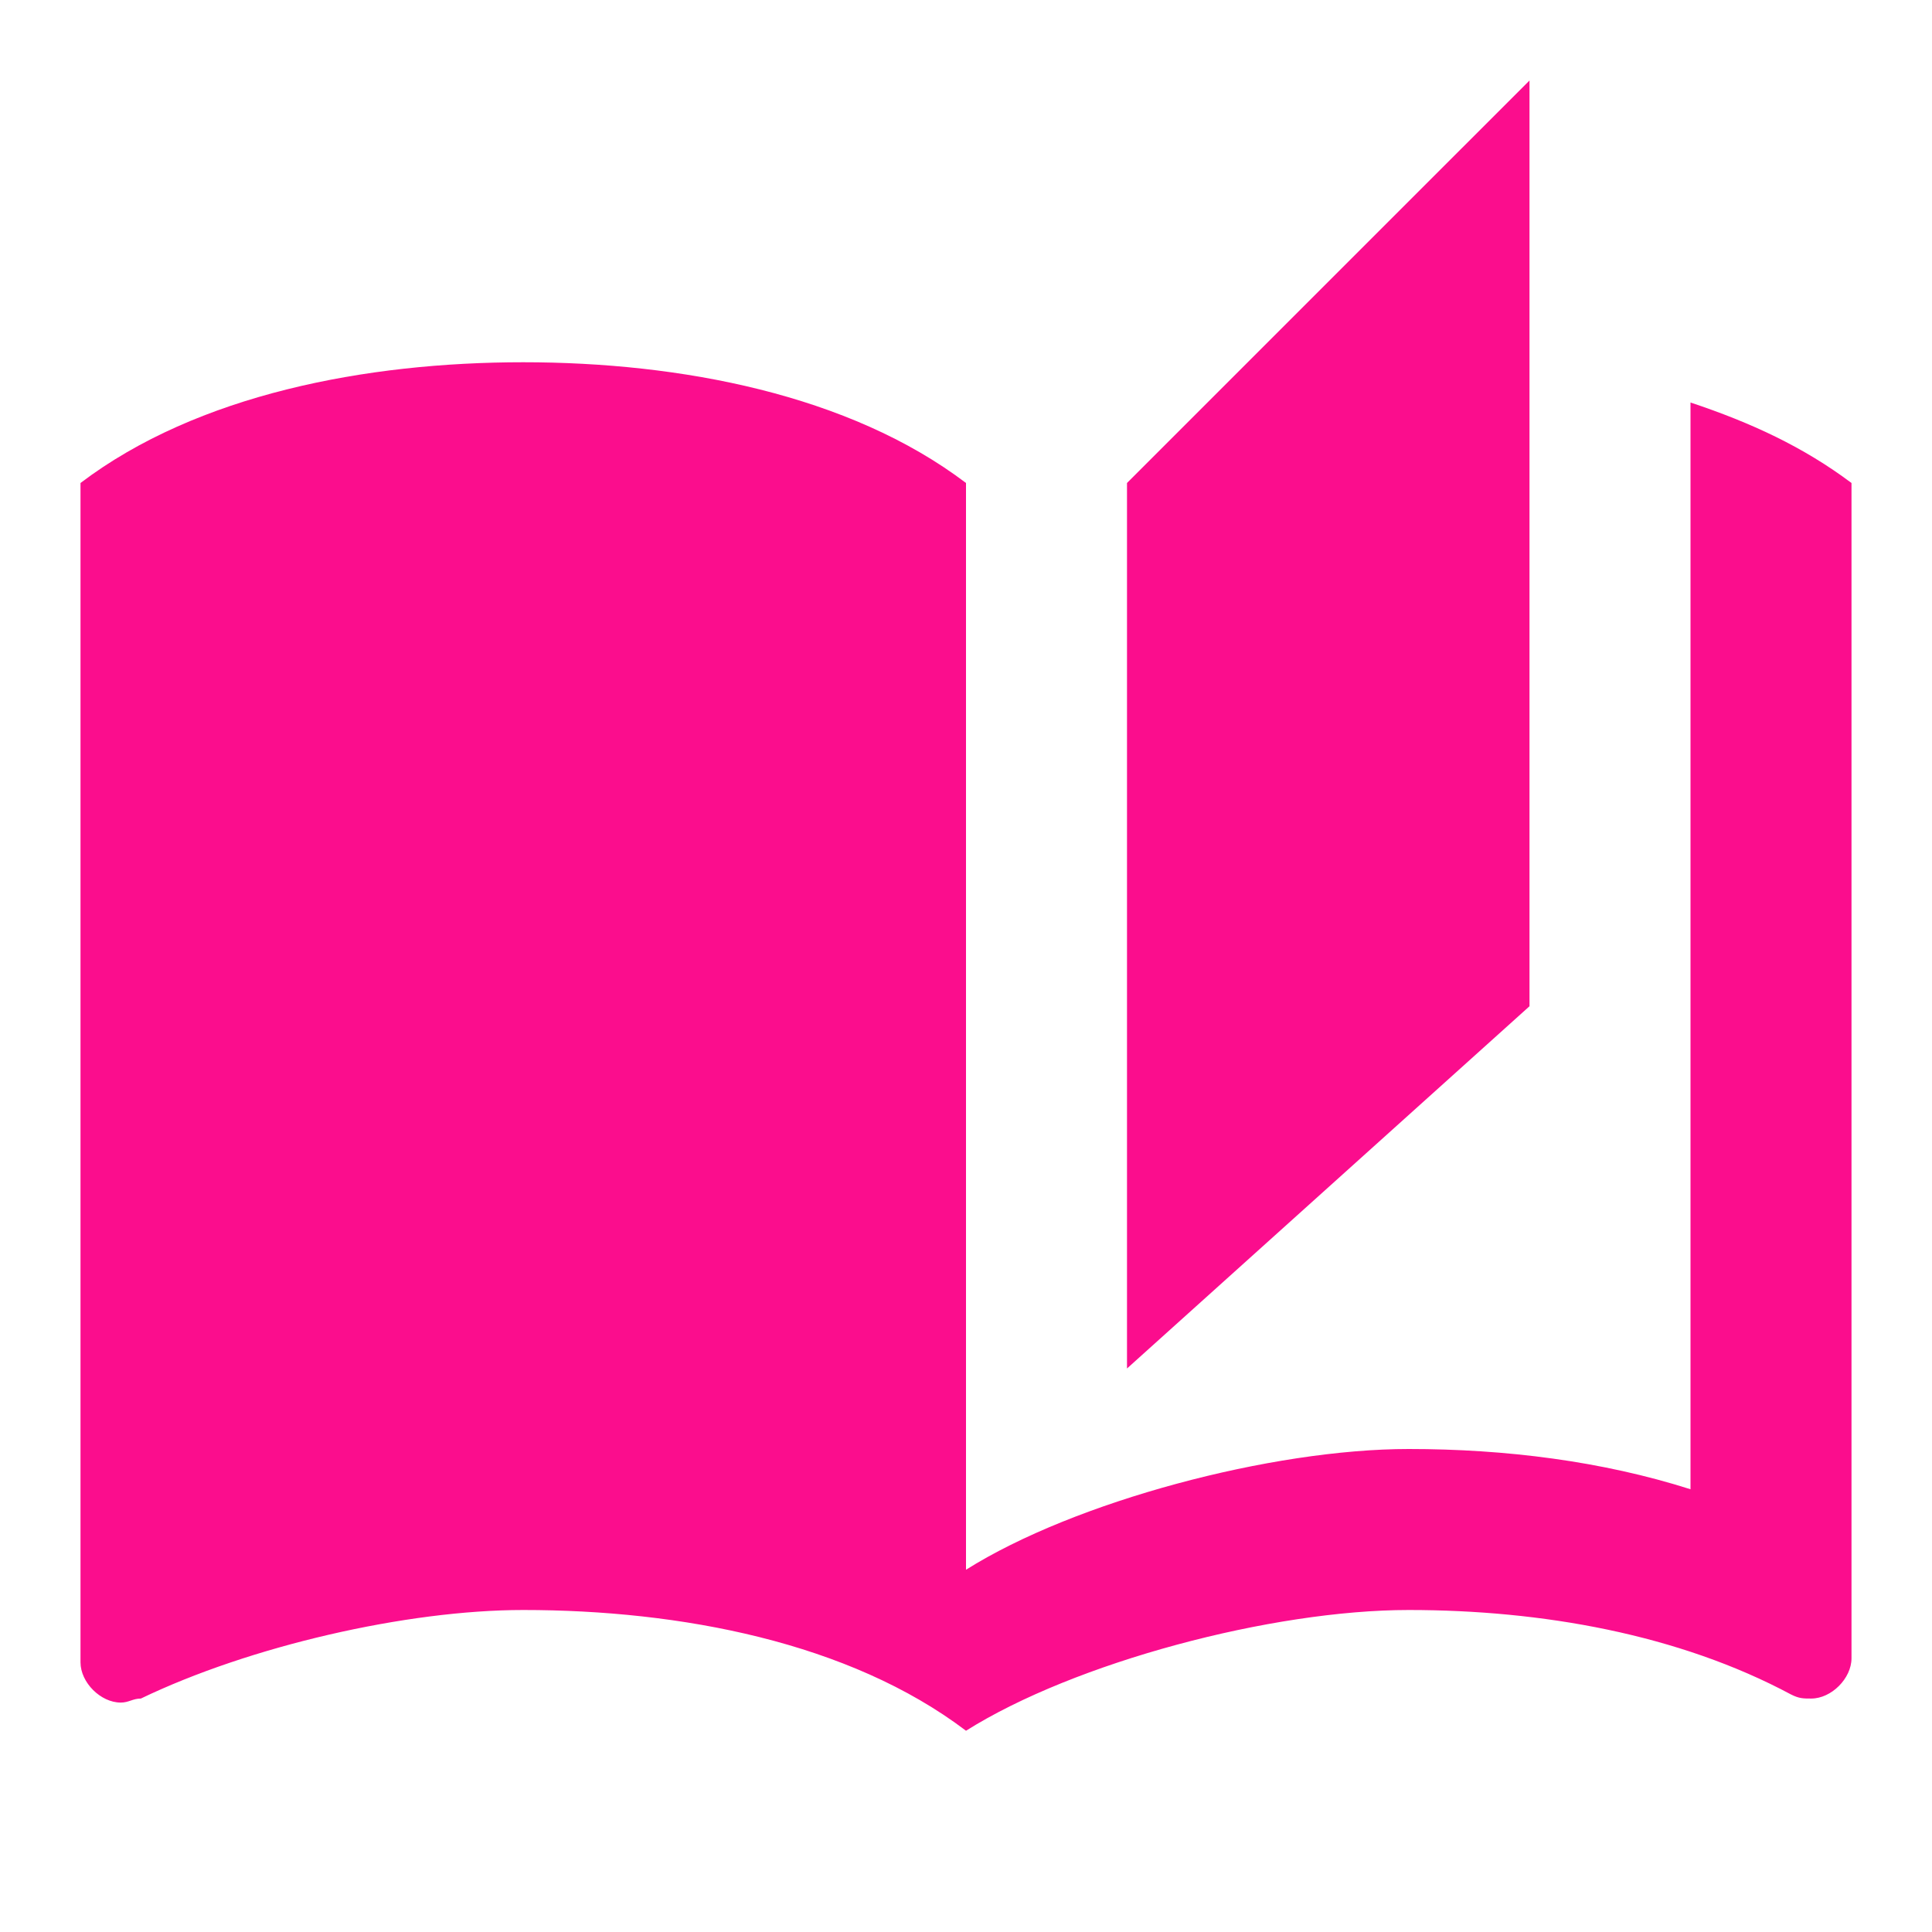
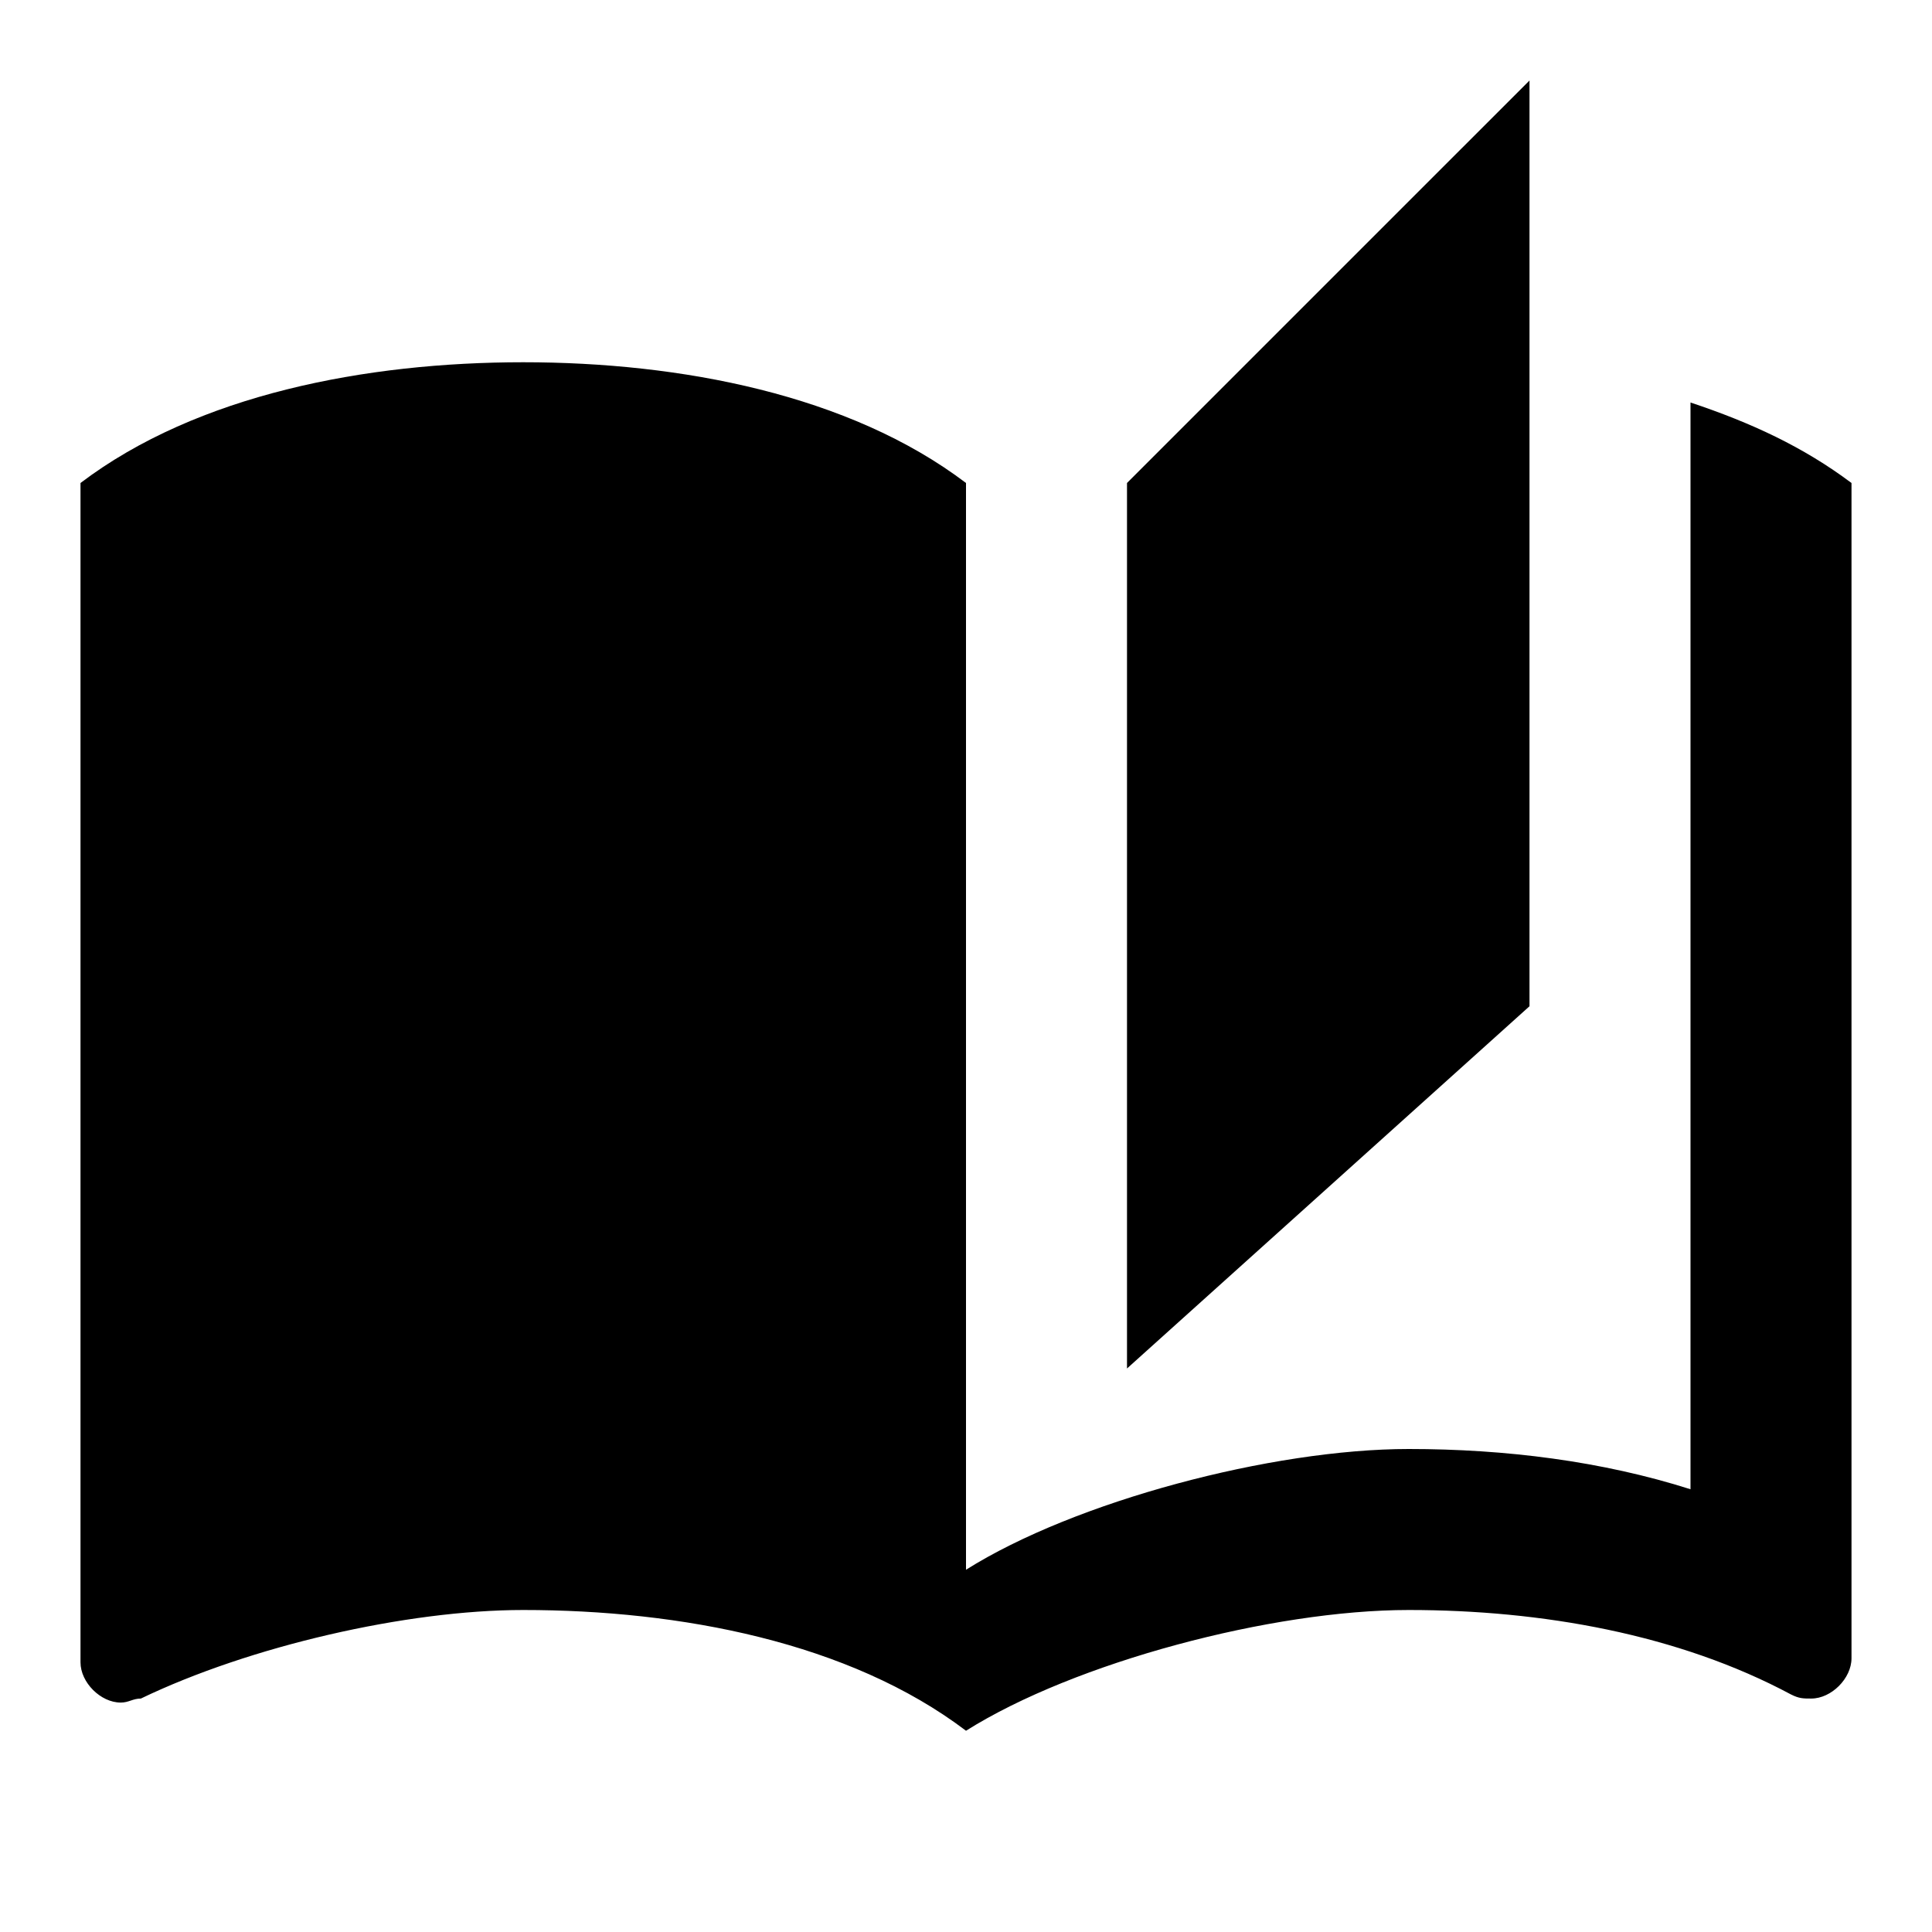
- <svg xmlns="http://www.w3.org/2000/svg" height="24px" viewBox="0 0 24 24" width="24px" fill="#fb0d8d">
+ <svg xmlns="http://www.w3.org/2000/svg" height="24px" viewBox="0 0 24 24" width="24px" fill="#000">
  <path d="M0 0h24v24H0V0z" fill="none" />
  <path d="M19 1l-5 5v11l5-4.5V1zM1 6v14.65c0 .25.25.5.5.5.1 0 .15-.05.25-.05C3.1 20.45 5.05 20 6.5 20c1.95 0 4.05.4 5.5 1.5V6c-1.45-1.1-3.55-1.5-5.5-1.5S2.45 4.9 1 6zm22 13.5V6c-.6-.45-1.25-.75-2-1v13.5c-1.1-.35-2.3-.5-3.5-.5-1.7 0-4.15.65-5.5 1.5v2c1.35-.85 3.8-1.5 5.5-1.5 1.65 0 3.35.3 4.75 1.05.1.05.15.05.25.05.25 0 .5-.25.5-.5v-1.1z" />
</svg>
